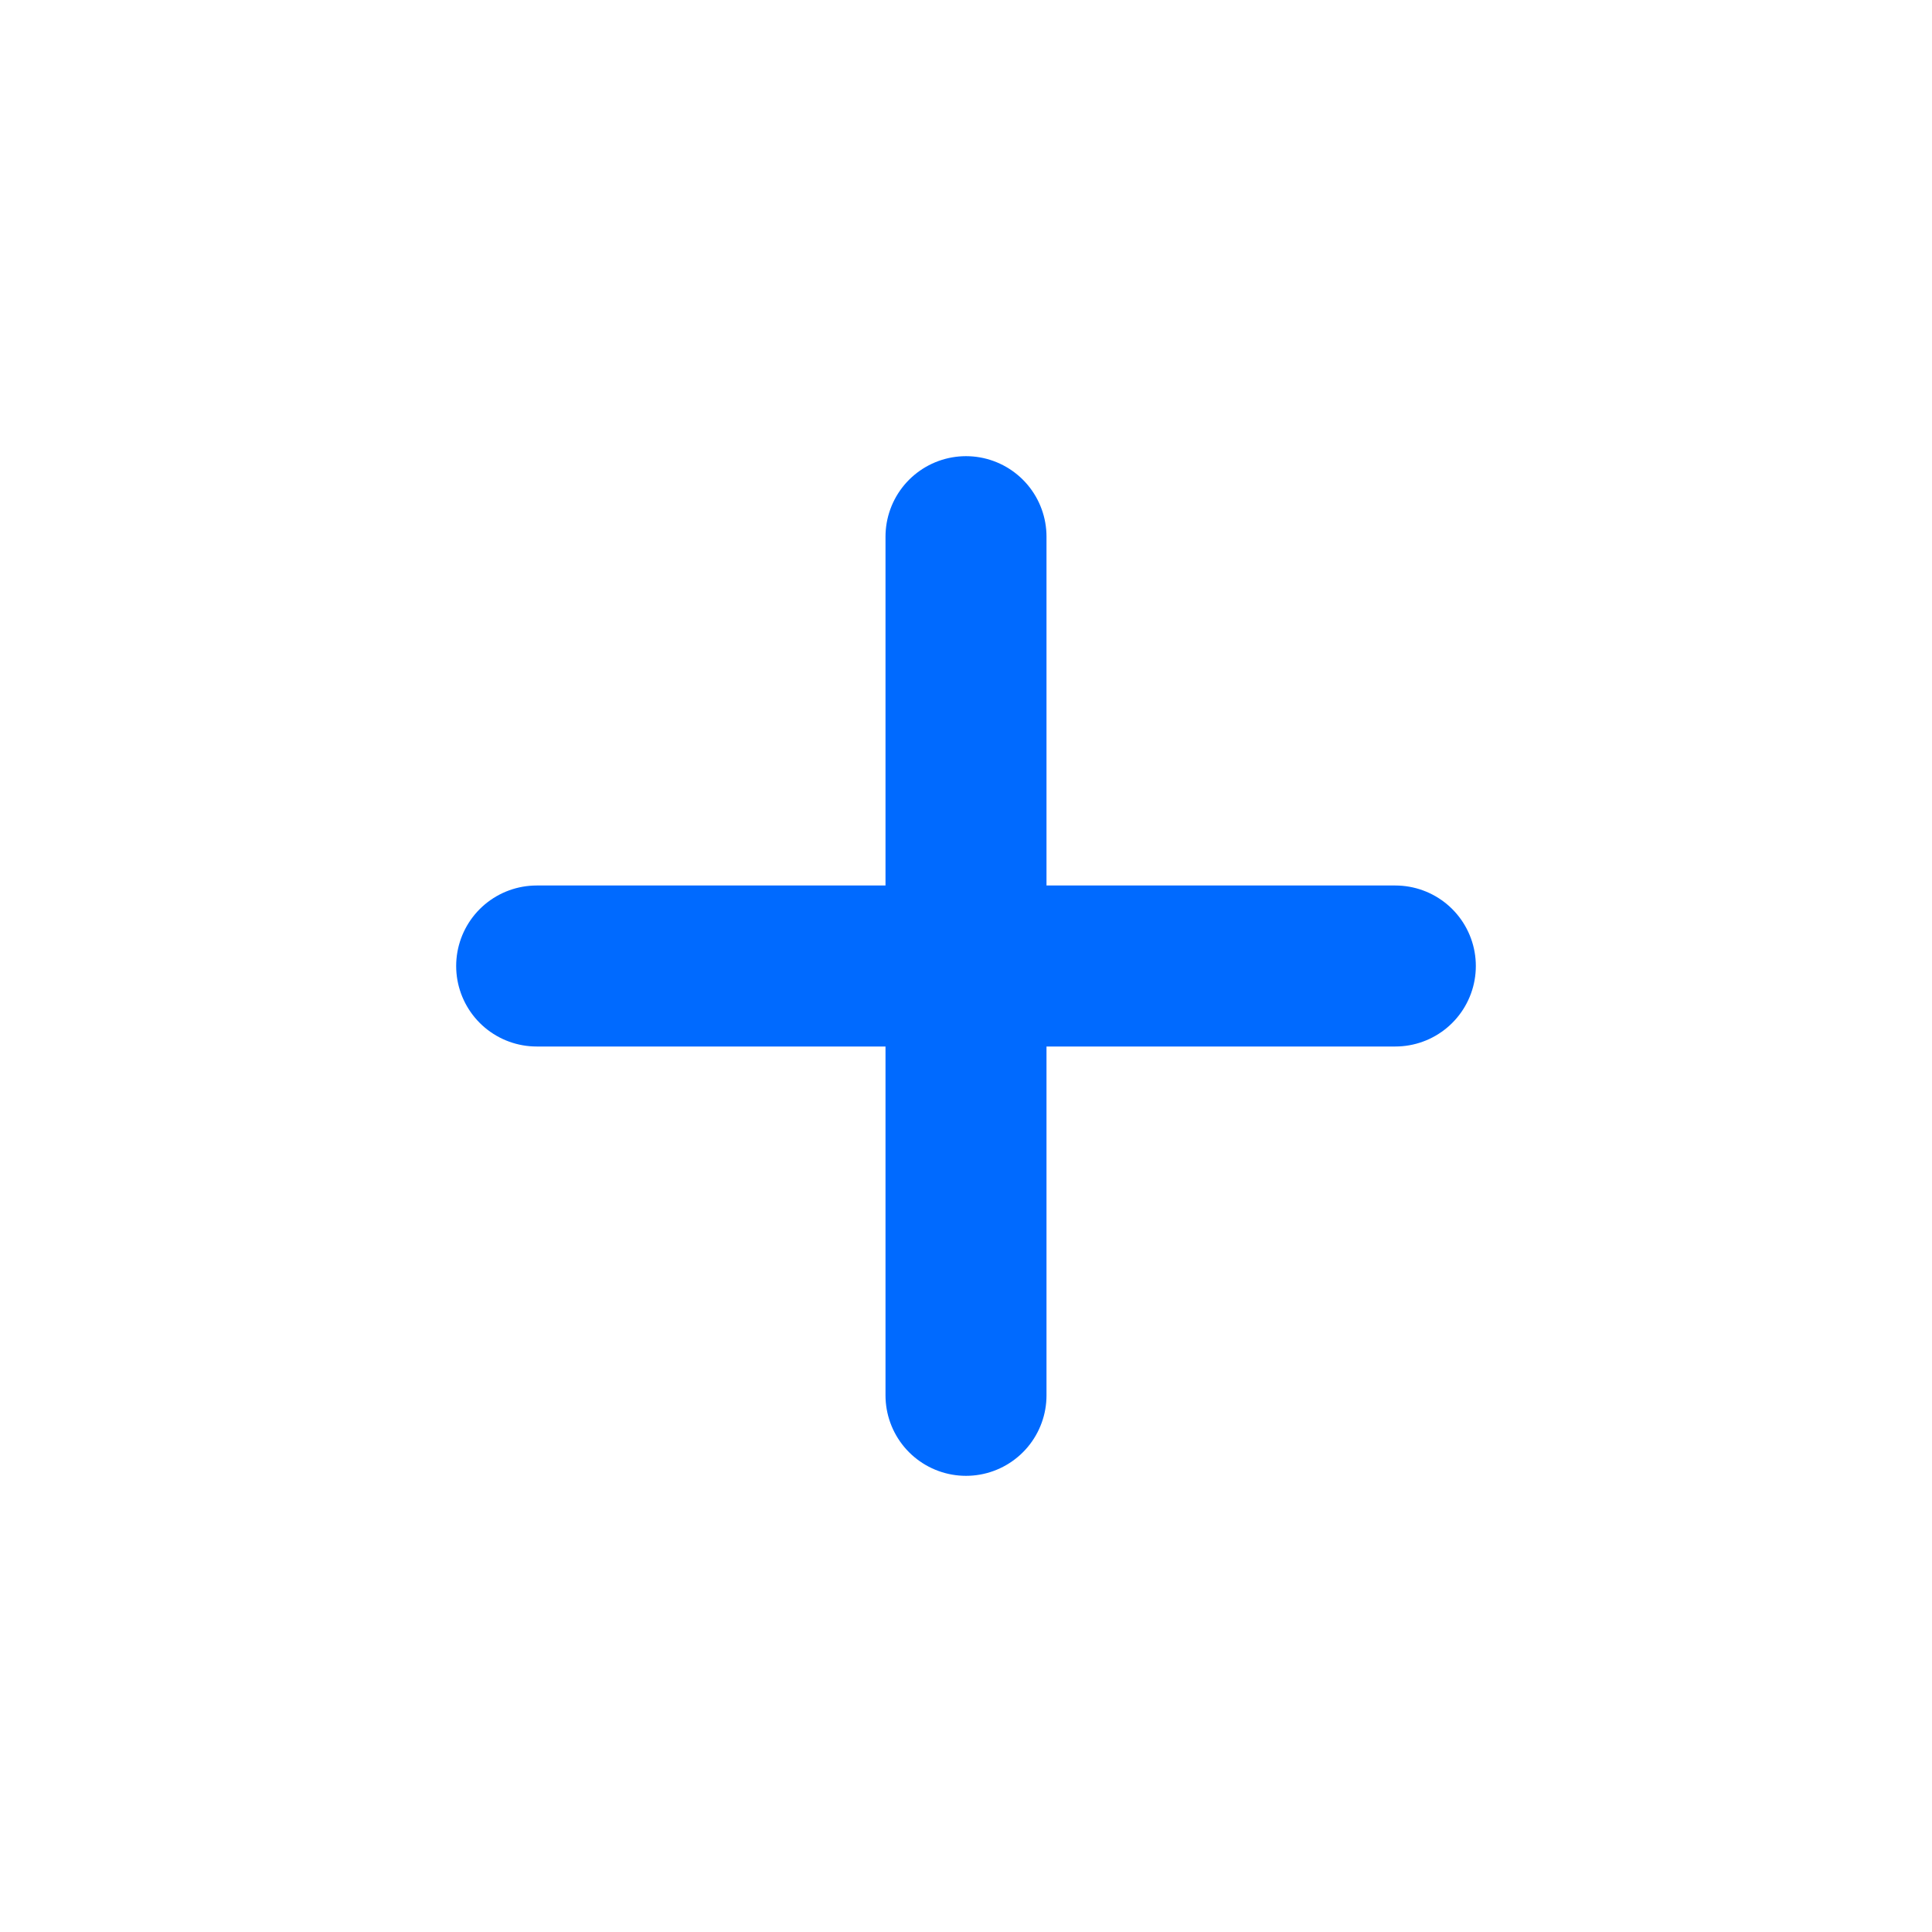
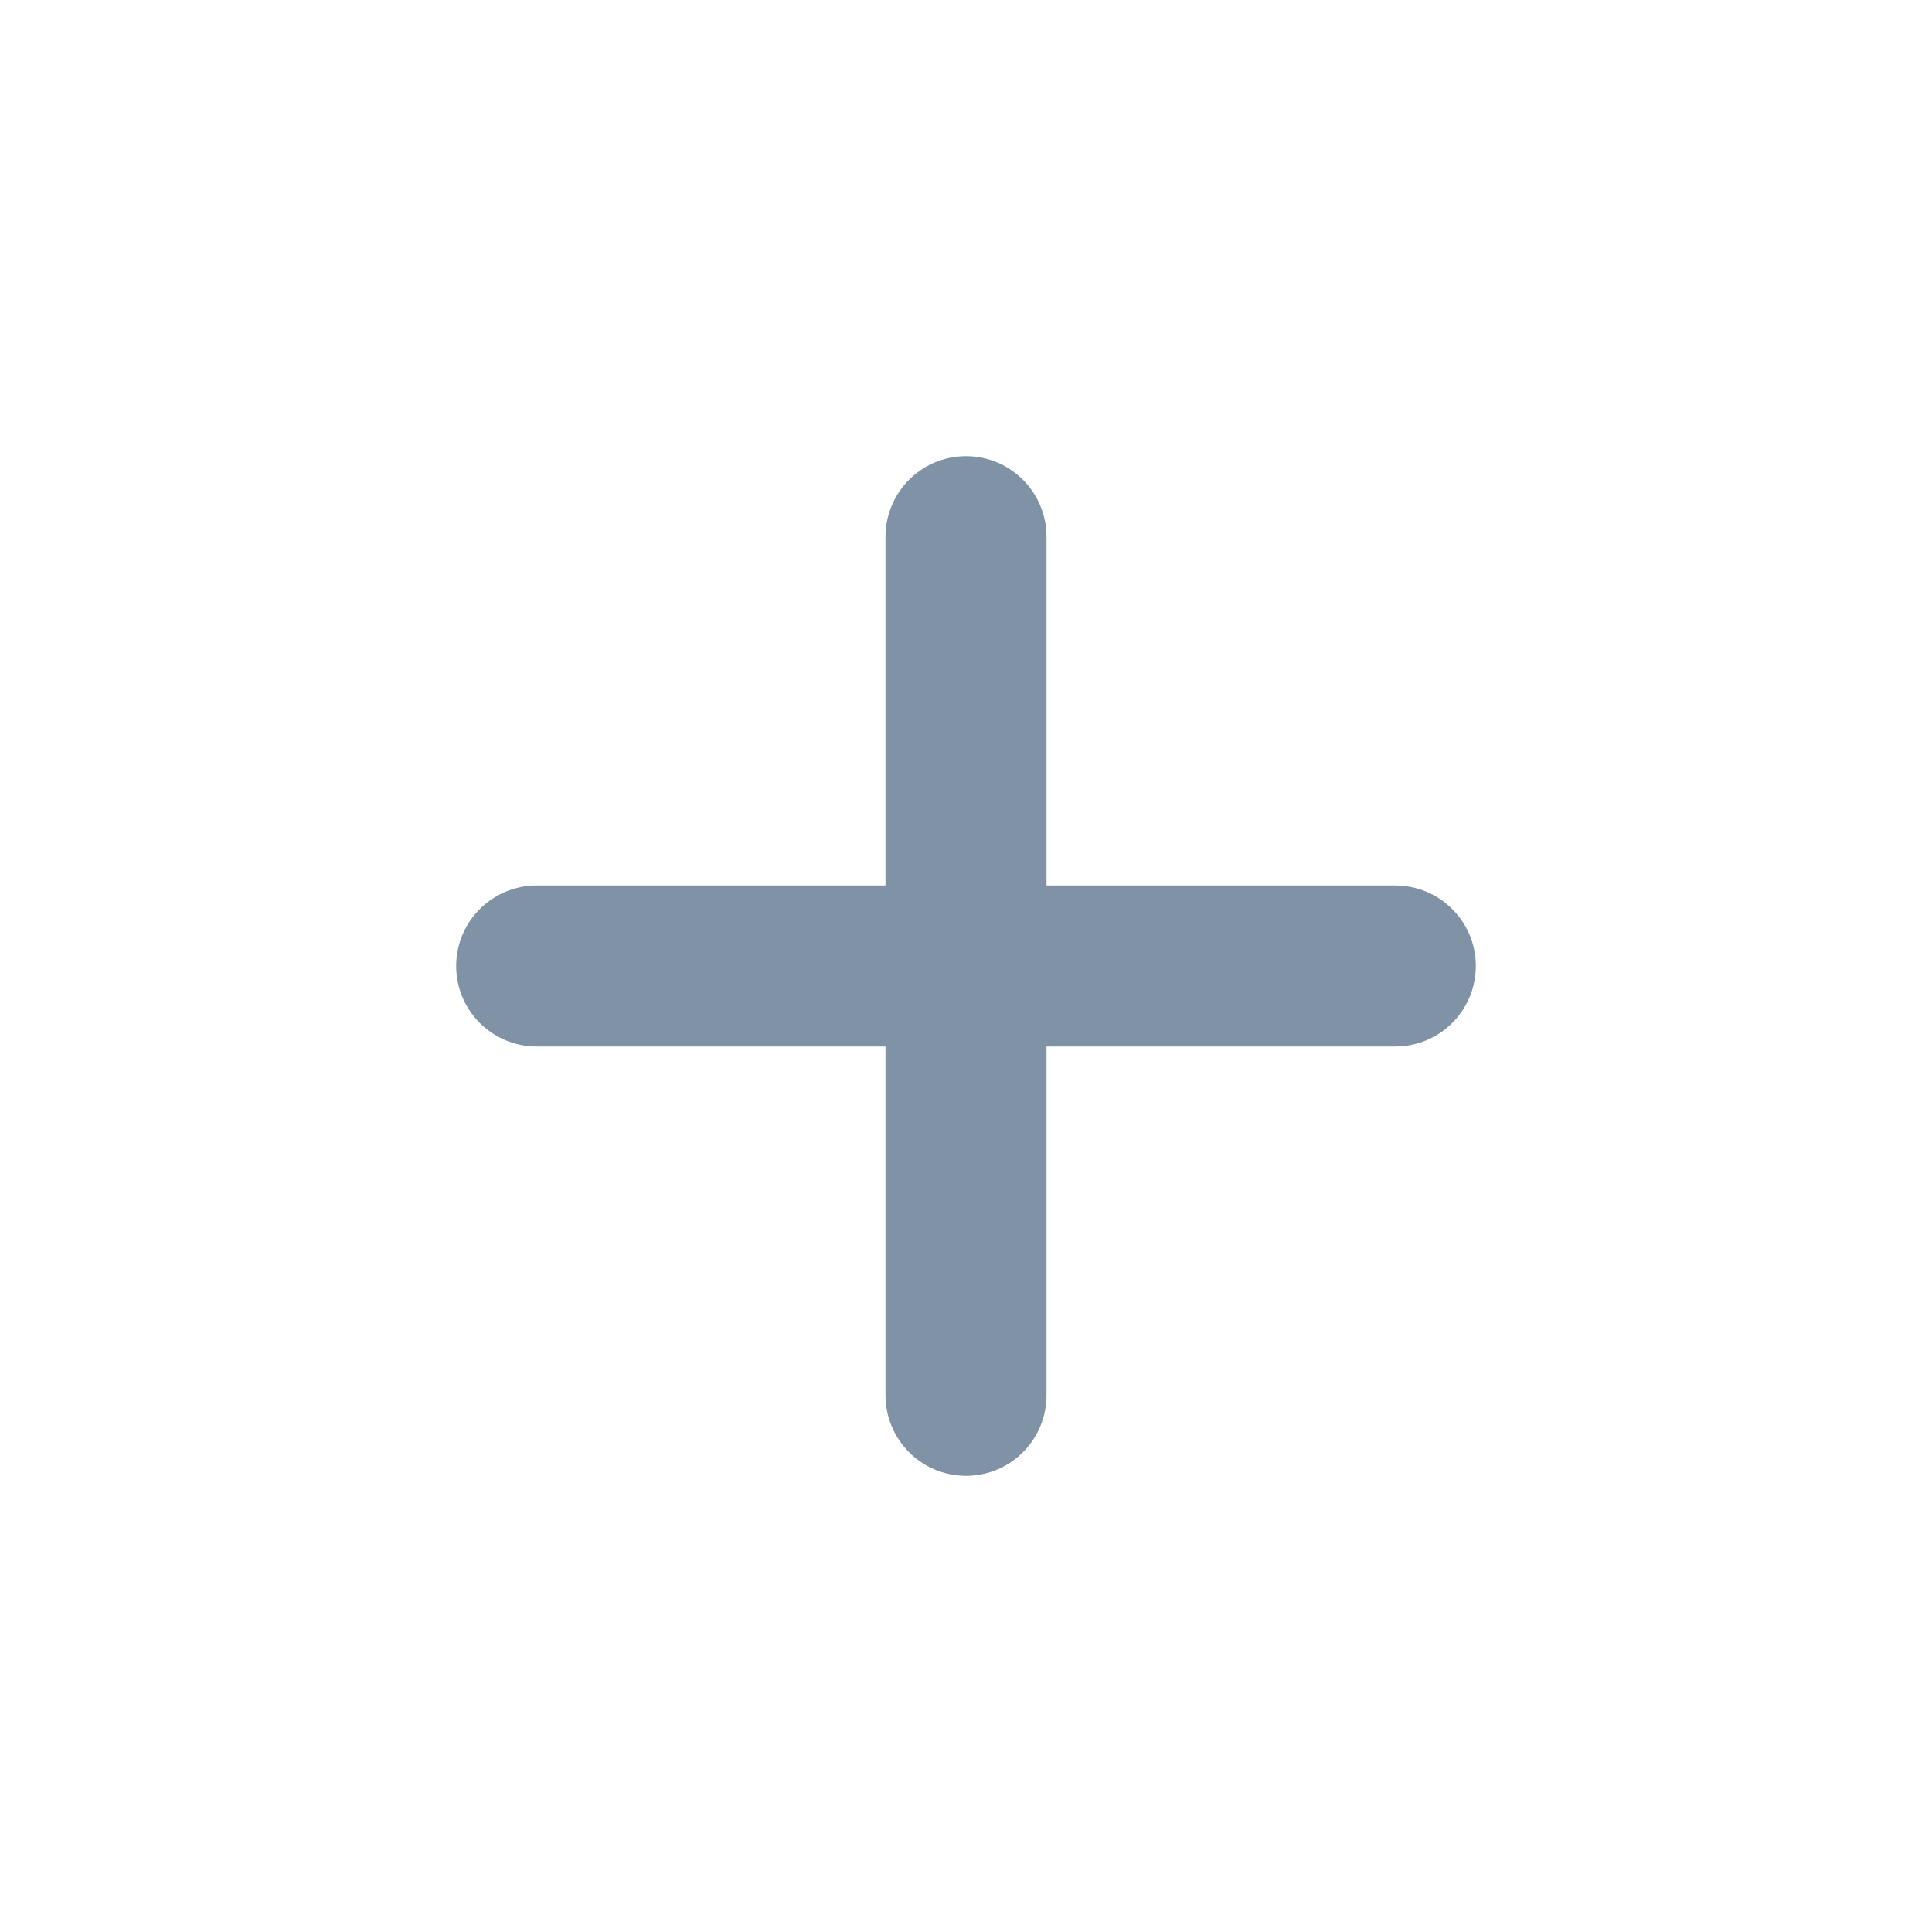
<svg xmlns="http://www.w3.org/2000/svg" width="18" height="18" viewBox="0 0 18 18" fill="none">
-   <path d="M9 5L9 13" stroke="#006AFF" stroke-width="1.5" stroke-linecap="round" stroke-linejoin="round" />
-   <path d="M13 9L5 9" stroke="#006AFF" stroke-width="1.5" stroke-linecap="round" stroke-linejoin="round" />
+   <path d="M9 5L9 13" stroke="#8093A6" stroke-width="1.5" stroke-linecap="round" stroke-linejoin="round" />
+   <path d="M13 9L5 9" stroke="#8093A6" stroke-width="1.5" stroke-linecap="round" stroke-linejoin="round" />
</svg>
